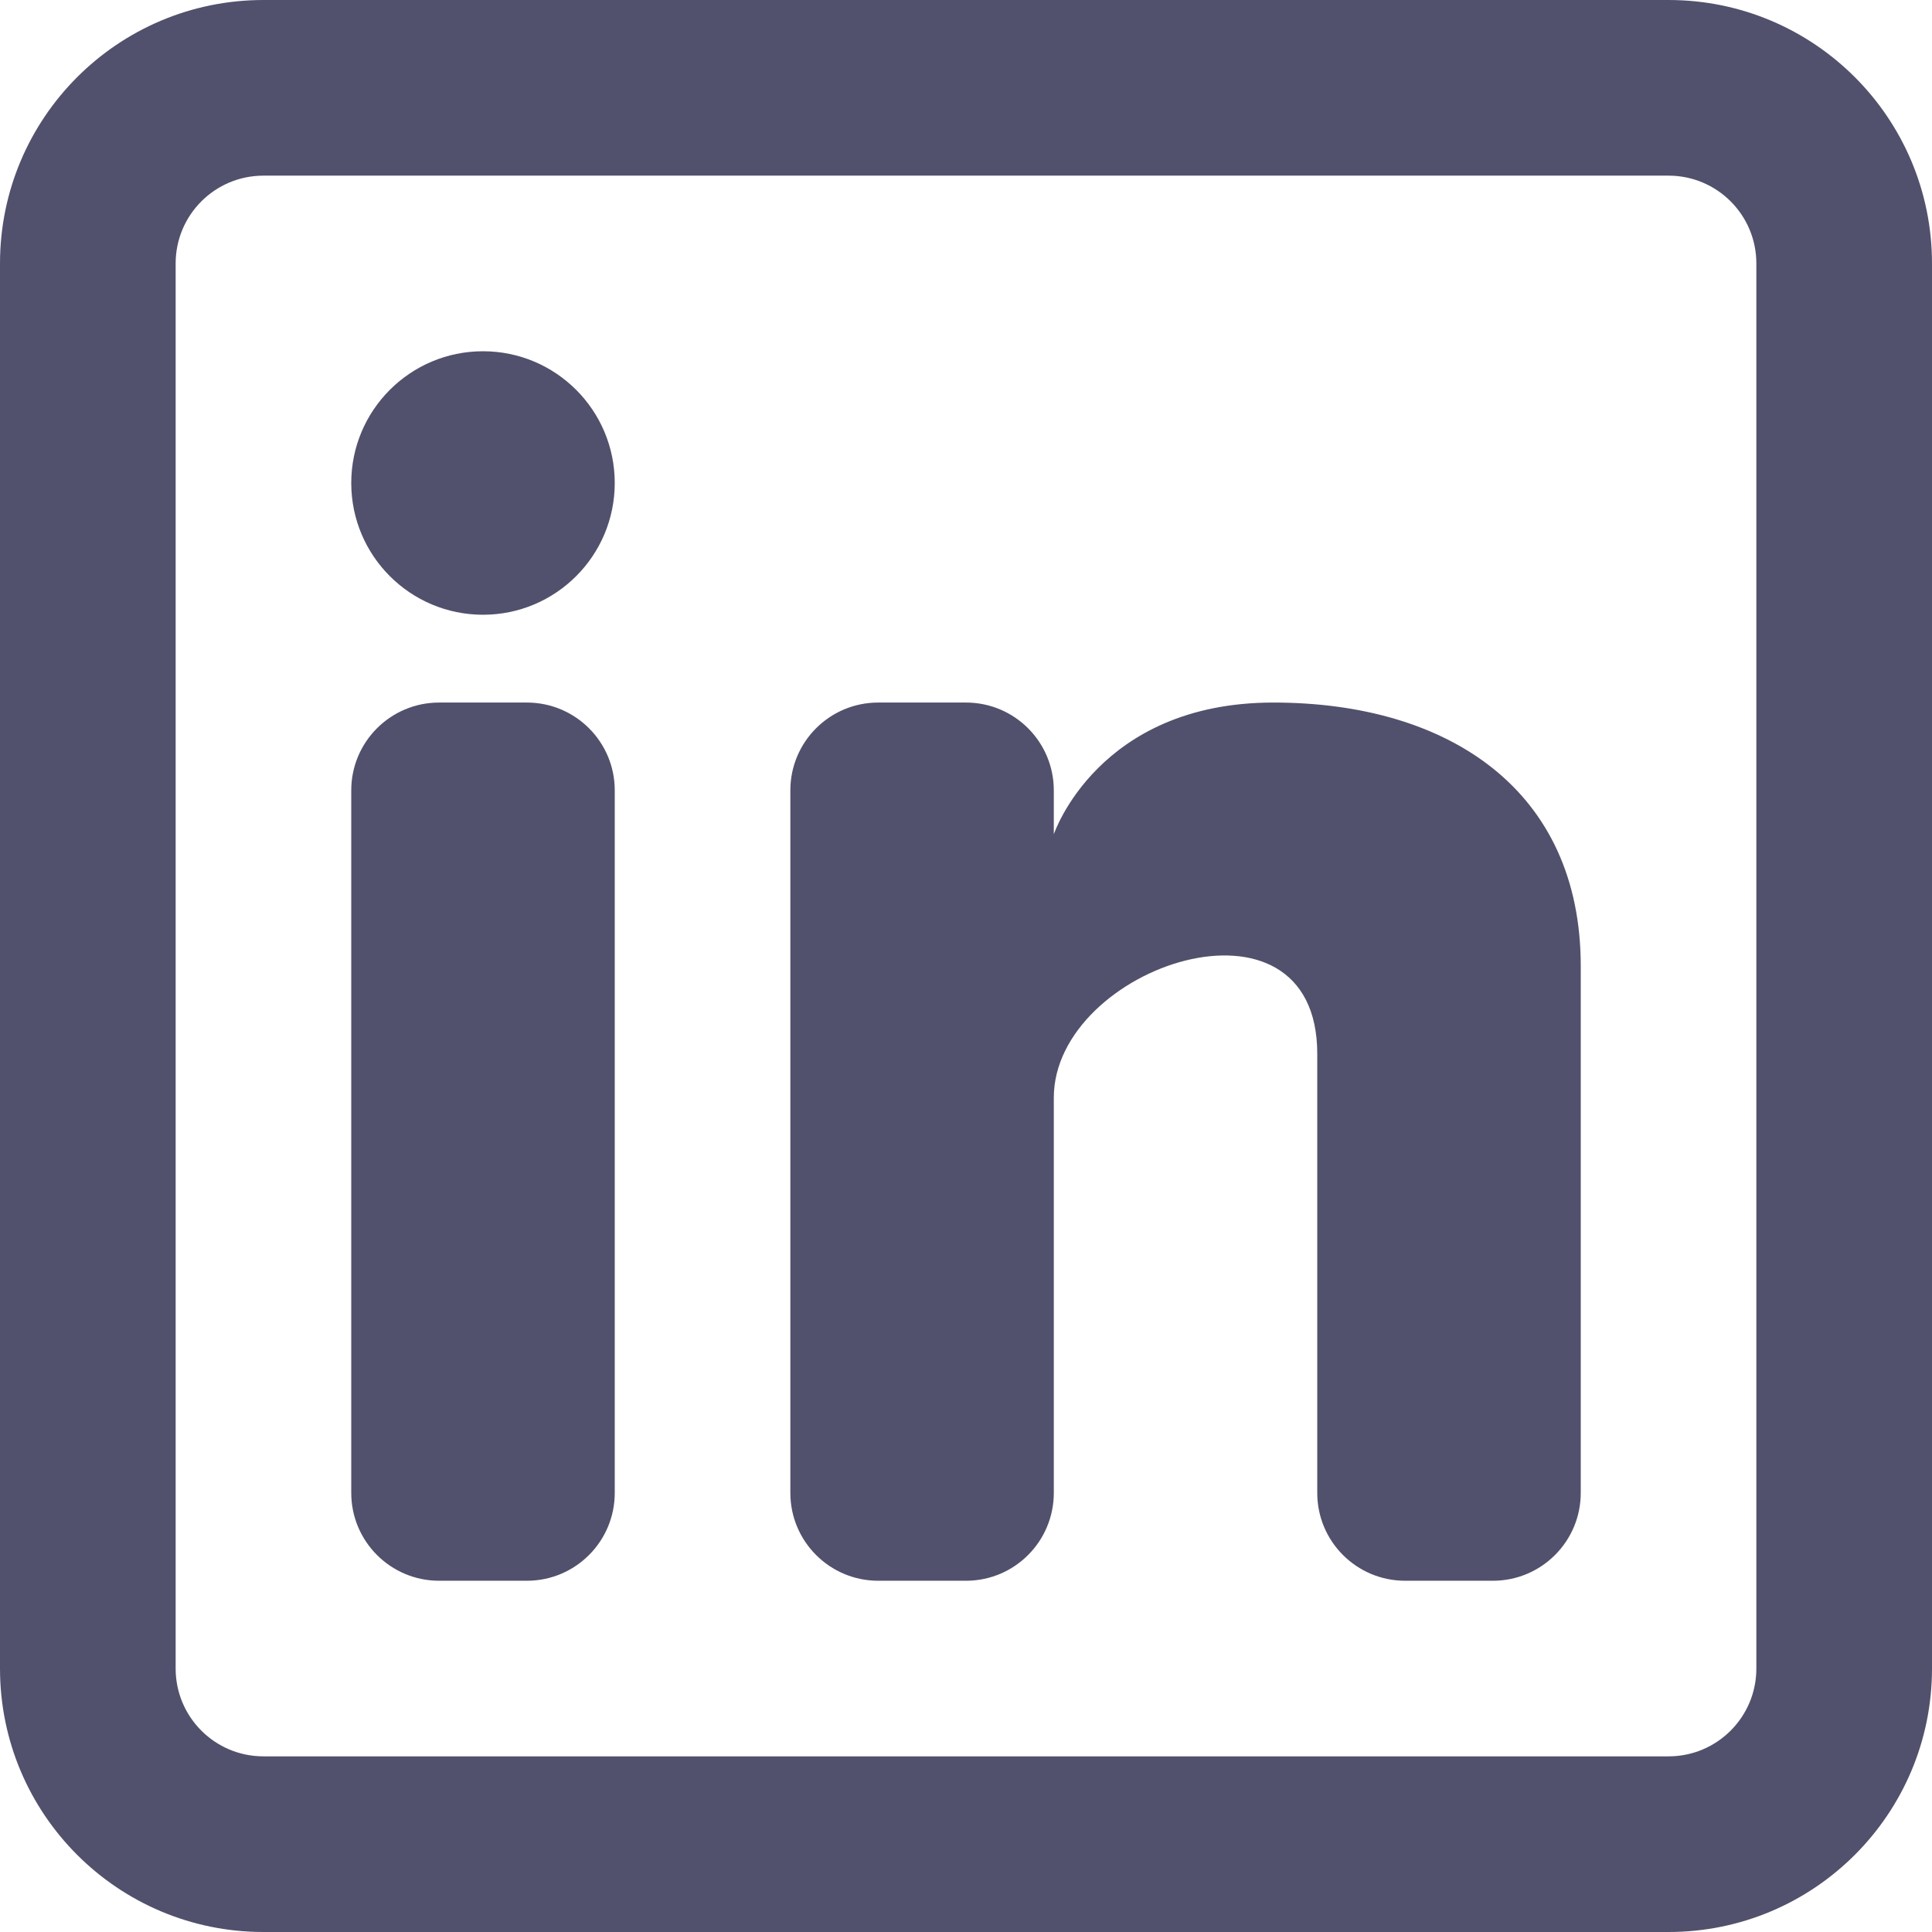
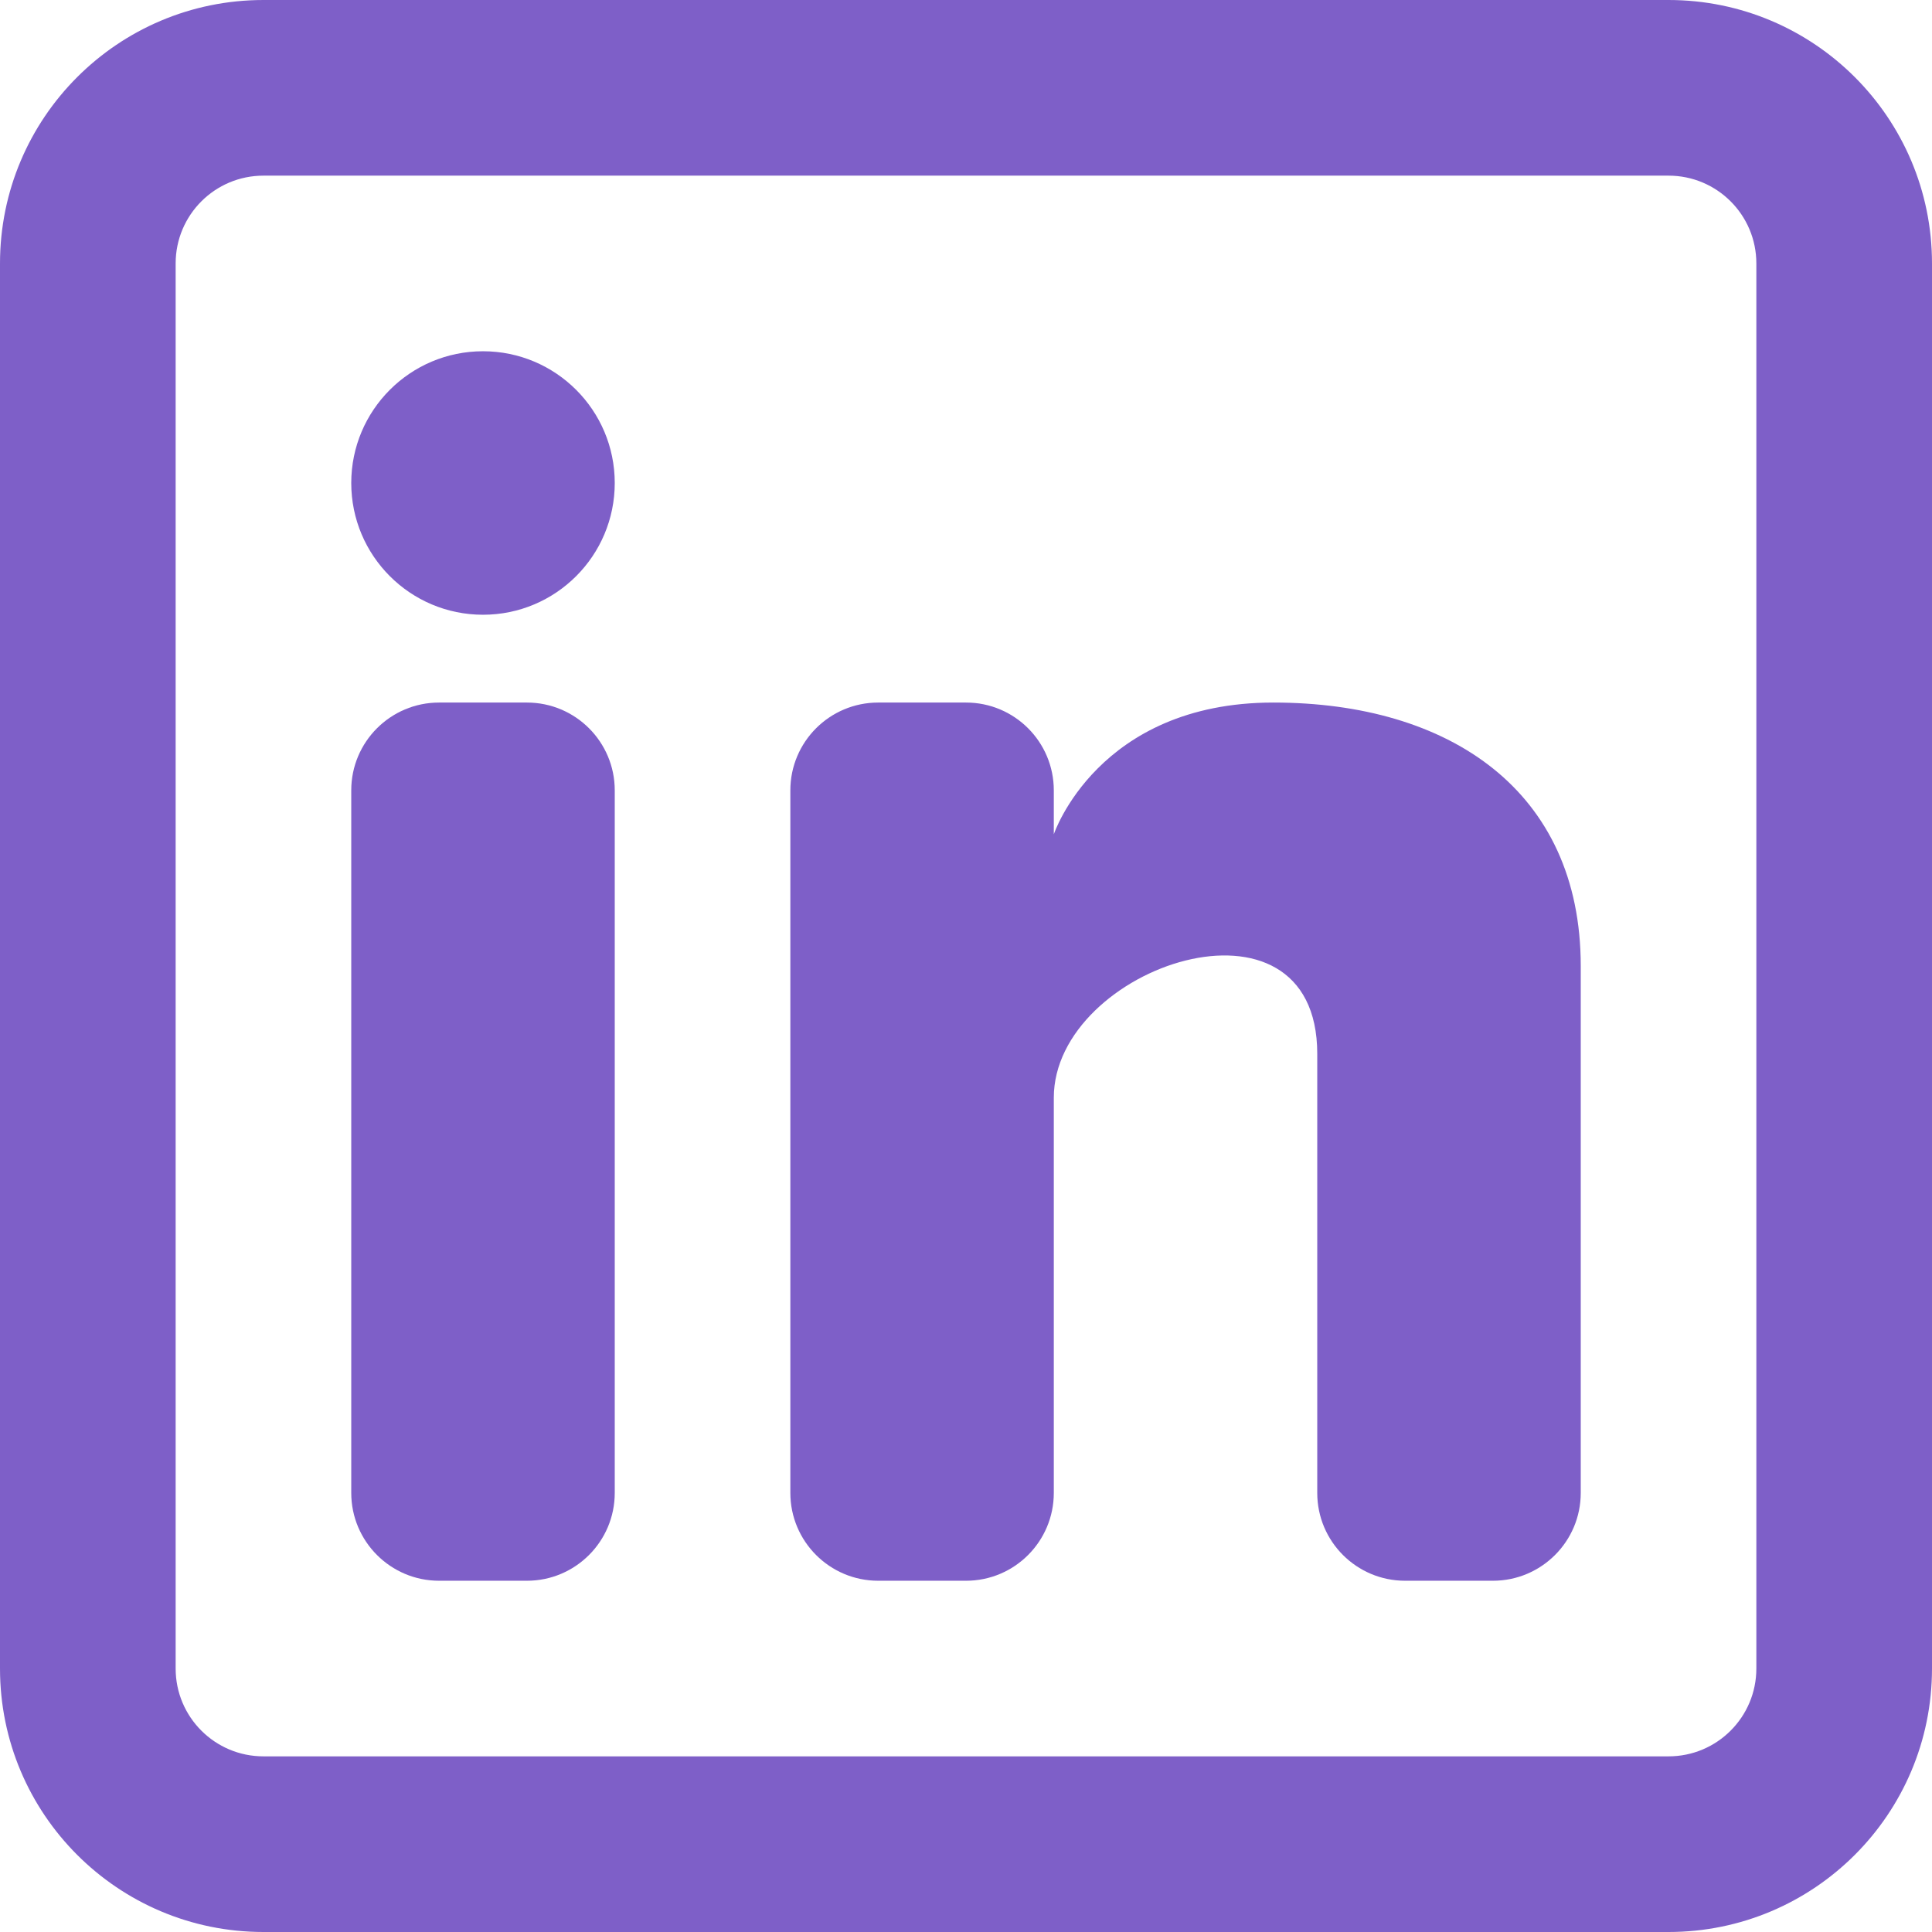
<svg xmlns="http://www.w3.org/2000/svg" width="47" height="47" viewBox="0 0 47 47" fill="none">
-   <path d="M11.75 14.955C13.52 14.955 14.955 13.52 14.955 11.75C14.955 9.98 13.52 8.545 11.75 8.545C9.98 8.545 8.545 9.98 8.545 11.75C8.545 13.52 9.98 14.955 11.75 14.955Z" fill="#51516D" />
-   <path d="M8.545 19.227C8.545 18.047 9.502 17.091 10.682 17.091H12.818C13.998 17.091 14.955 18.047 14.955 19.227V36.318C14.955 37.498 13.998 38.455 12.818 38.455H10.682C9.502 38.455 8.545 37.498 8.545 36.318V19.227Z" fill="#51516D" />
-   <path d="M21.364 38.455H23.5C24.68 38.455 25.636 37.498 25.636 36.318V26.705C25.636 23.5 32.045 21.364 32.045 25.636V36.319C32.045 37.499 33.002 38.455 34.182 38.455H36.318C37.498 38.455 38.455 37.498 38.455 36.318V23.5C38.455 19.227 35.25 17.091 30.977 17.091C26.705 17.091 25.636 20.296 25.636 20.296V19.227C25.636 18.047 24.68 17.091 23.5 17.091H21.364C20.184 17.091 19.227 18.047 19.227 19.227V36.318C19.227 37.498 20.184 38.455 21.364 38.455Z" fill="#51516D" />
-   <path fill-rule="evenodd" clip-rule="evenodd" d="M40.591 0C44.131 0 47 2.869 47 6.409V40.591C47 44.131 44.131 47 40.591 47H6.409C2.869 47 0 44.131 0 40.591V6.409C0 2.869 2.869 0 6.409 0H40.591ZM40.591 4.273C41.771 4.273 42.727 5.229 42.727 6.409V40.591C42.727 41.771 41.771 42.727 40.591 42.727H6.409C5.229 42.727 4.273 41.771 4.273 40.591V6.409C4.273 5.229 5.229 4.273 6.409 4.273H40.591Z" fill="#51516D" />
+   <path d="M11.75 14.955C13.52 14.955 14.955 13.52 14.955 11.75C14.955 9.98 13.52 8.545 11.75 8.545C9.98 8.545 8.545 9.98 8.545 11.75C8.545 13.52 9.98 14.955 11.75 14.955Z" fill="#7E5FC8" />
+   <path d="M8.545 19.227C8.545 18.047 9.502 17.091 10.682 17.091H12.818C13.998 17.091 14.955 18.047 14.955 19.227V36.318C14.955 37.498 13.998 38.455 12.818 38.455H10.682C9.502 38.455 8.545 37.498 8.545 36.318V19.227Z" fill="#7E5FC8" />
+   <path d="M21.364 38.455H23.5C24.68 38.455 25.636 37.498 25.636 36.318V26.705C25.636 23.5 32.045 21.364 32.045 25.636V36.319C32.045 37.499 33.002 38.455 34.182 38.455H36.318C37.498 38.455 38.455 37.498 38.455 36.318V23.5C38.455 19.227 35.25 17.091 30.977 17.091C26.705 17.091 25.636 20.296 25.636 20.296V19.227C25.636 18.047 24.68 17.091 23.5 17.091H21.364C20.184 17.091 19.227 18.047 19.227 19.227V36.318C19.227 37.498 20.184 38.455 21.364 38.455Z" fill="#7E5FC8" />
+   <path fill-rule="evenodd" clip-rule="evenodd" d="M40.591 0C44.131 0 47 2.869 47 6.409V40.591C47 44.131 44.131 47 40.591 47H6.409C2.869 47 0 44.131 0 40.591V6.409C0 2.869 2.869 0 6.409 0H40.591ZM40.591 4.273C41.771 4.273 42.727 5.229 42.727 6.409V40.591C42.727 41.771 41.771 42.727 40.591 42.727H6.409C5.229 42.727 4.273 41.771 4.273 40.591V6.409C4.273 5.229 5.229 4.273 6.409 4.273H40.591Z" fill="#7E5FC8" />
</svg>
